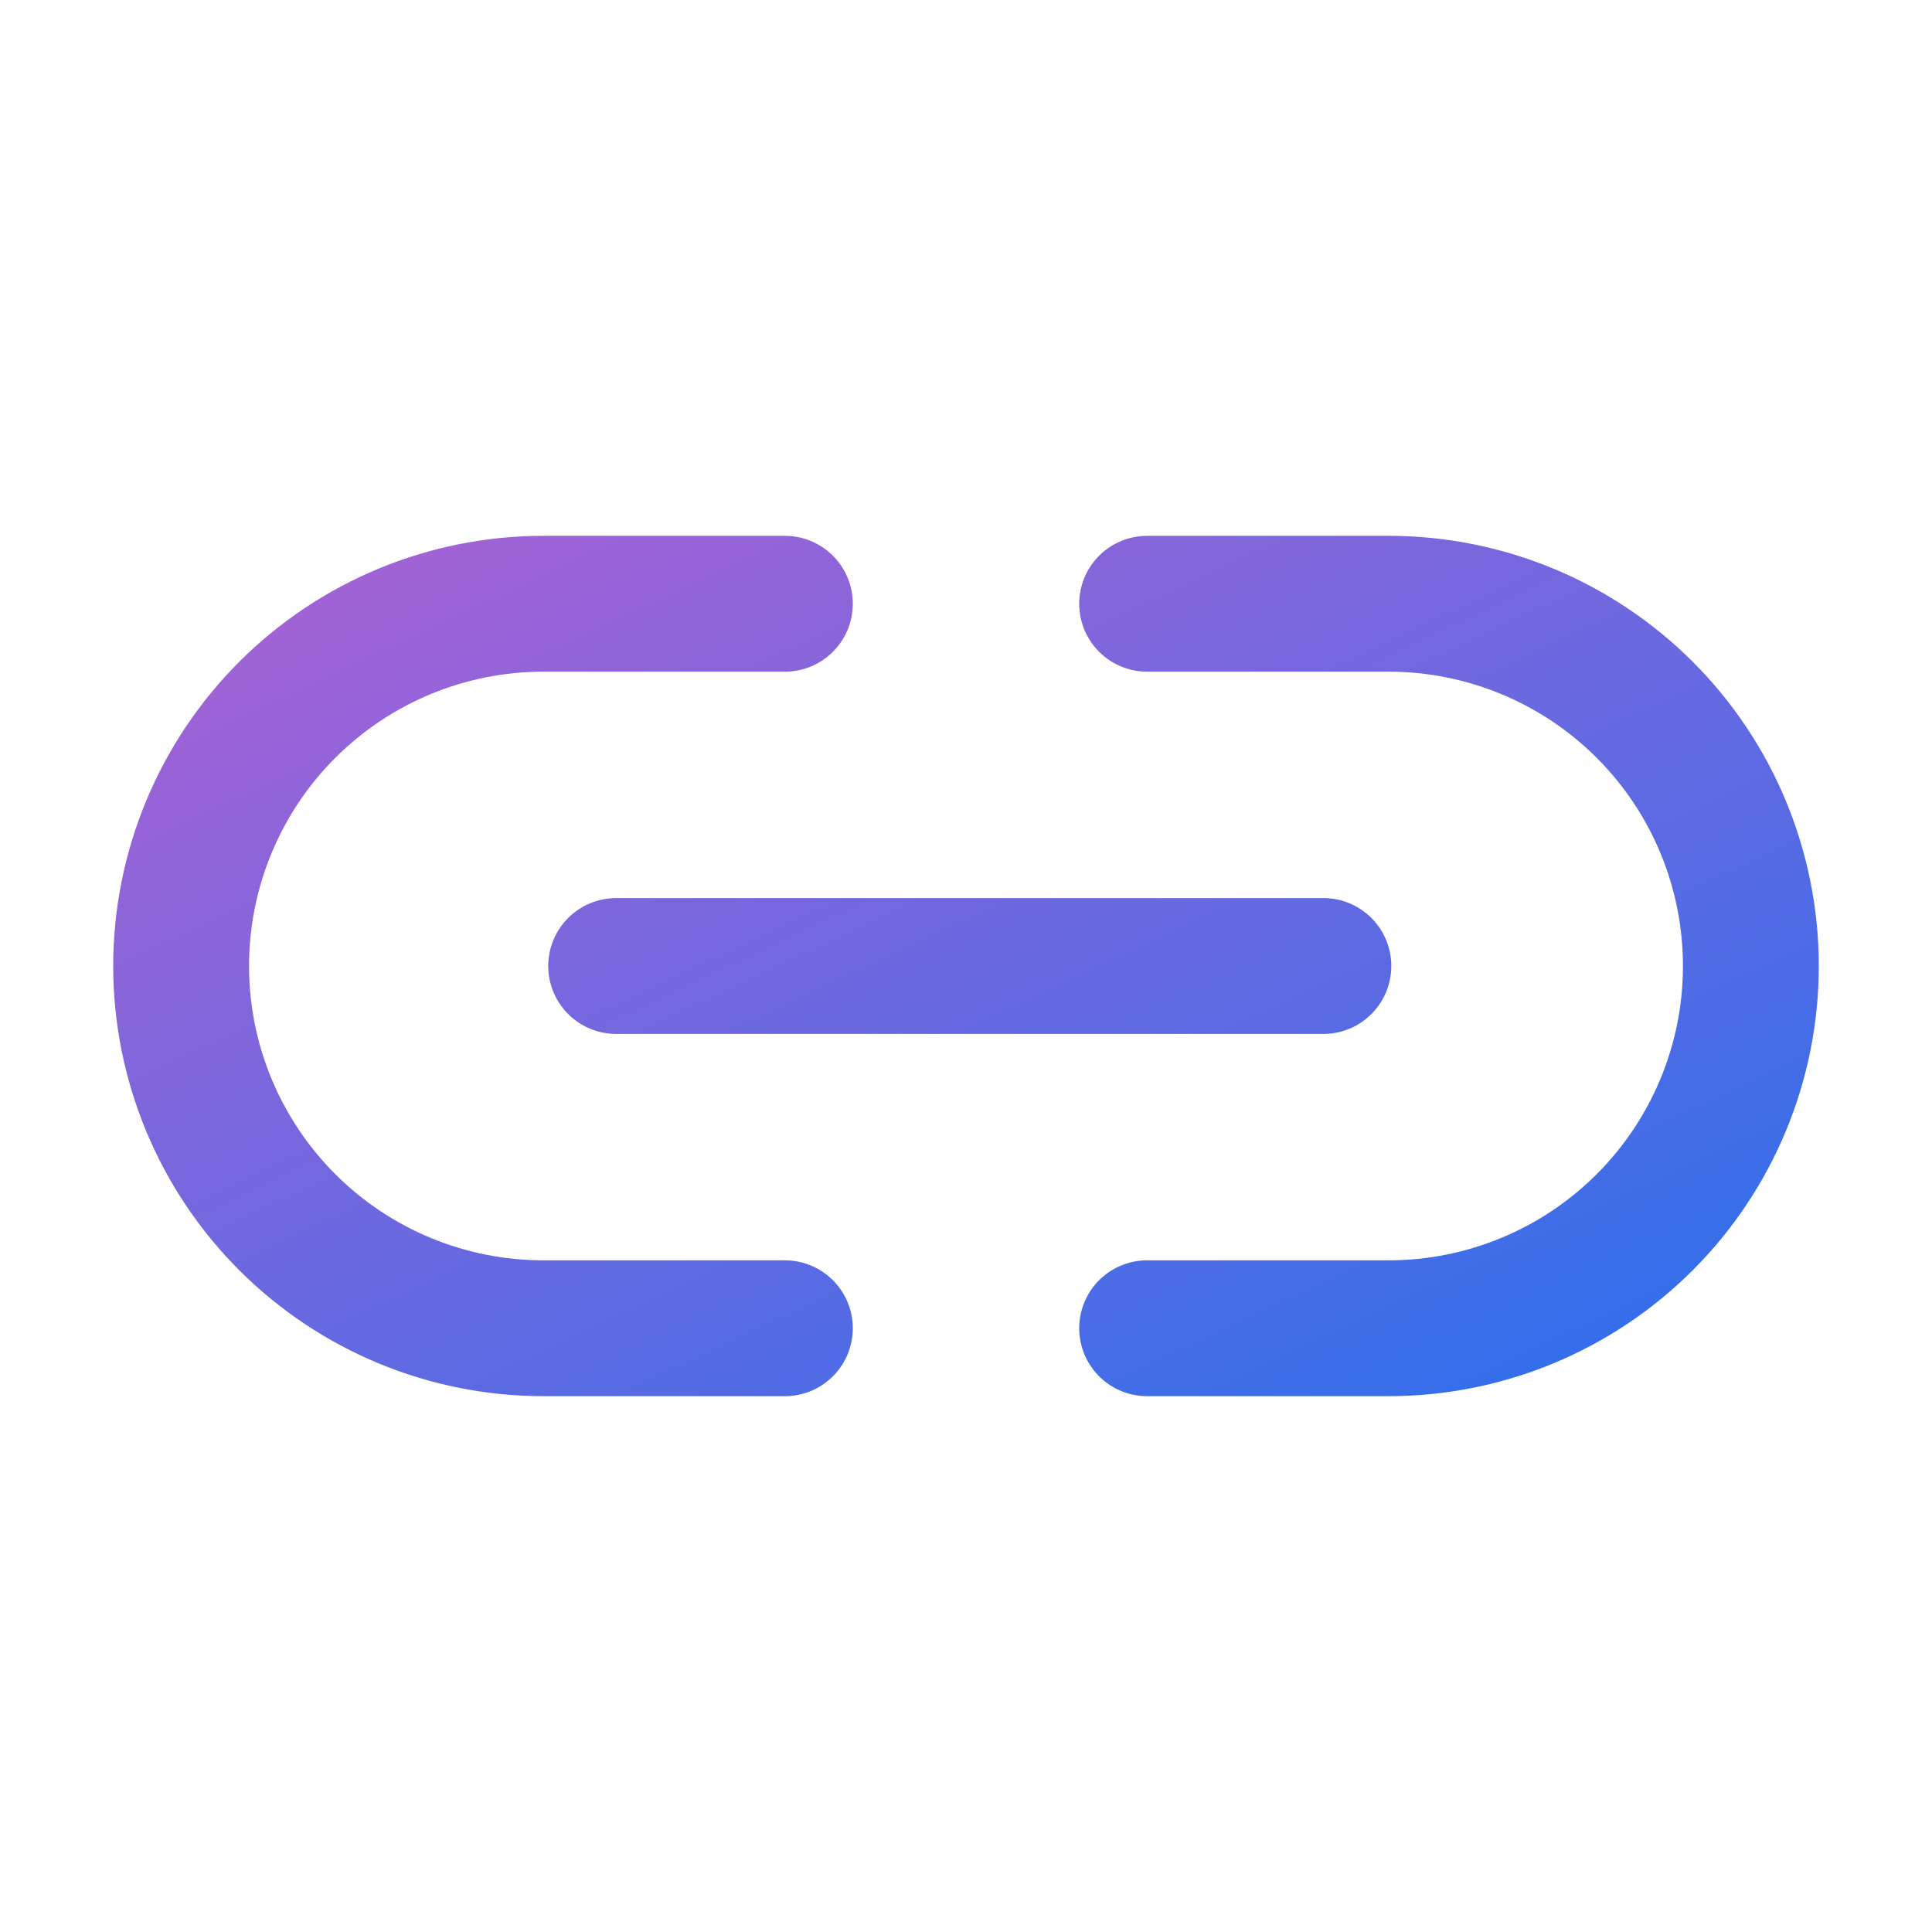
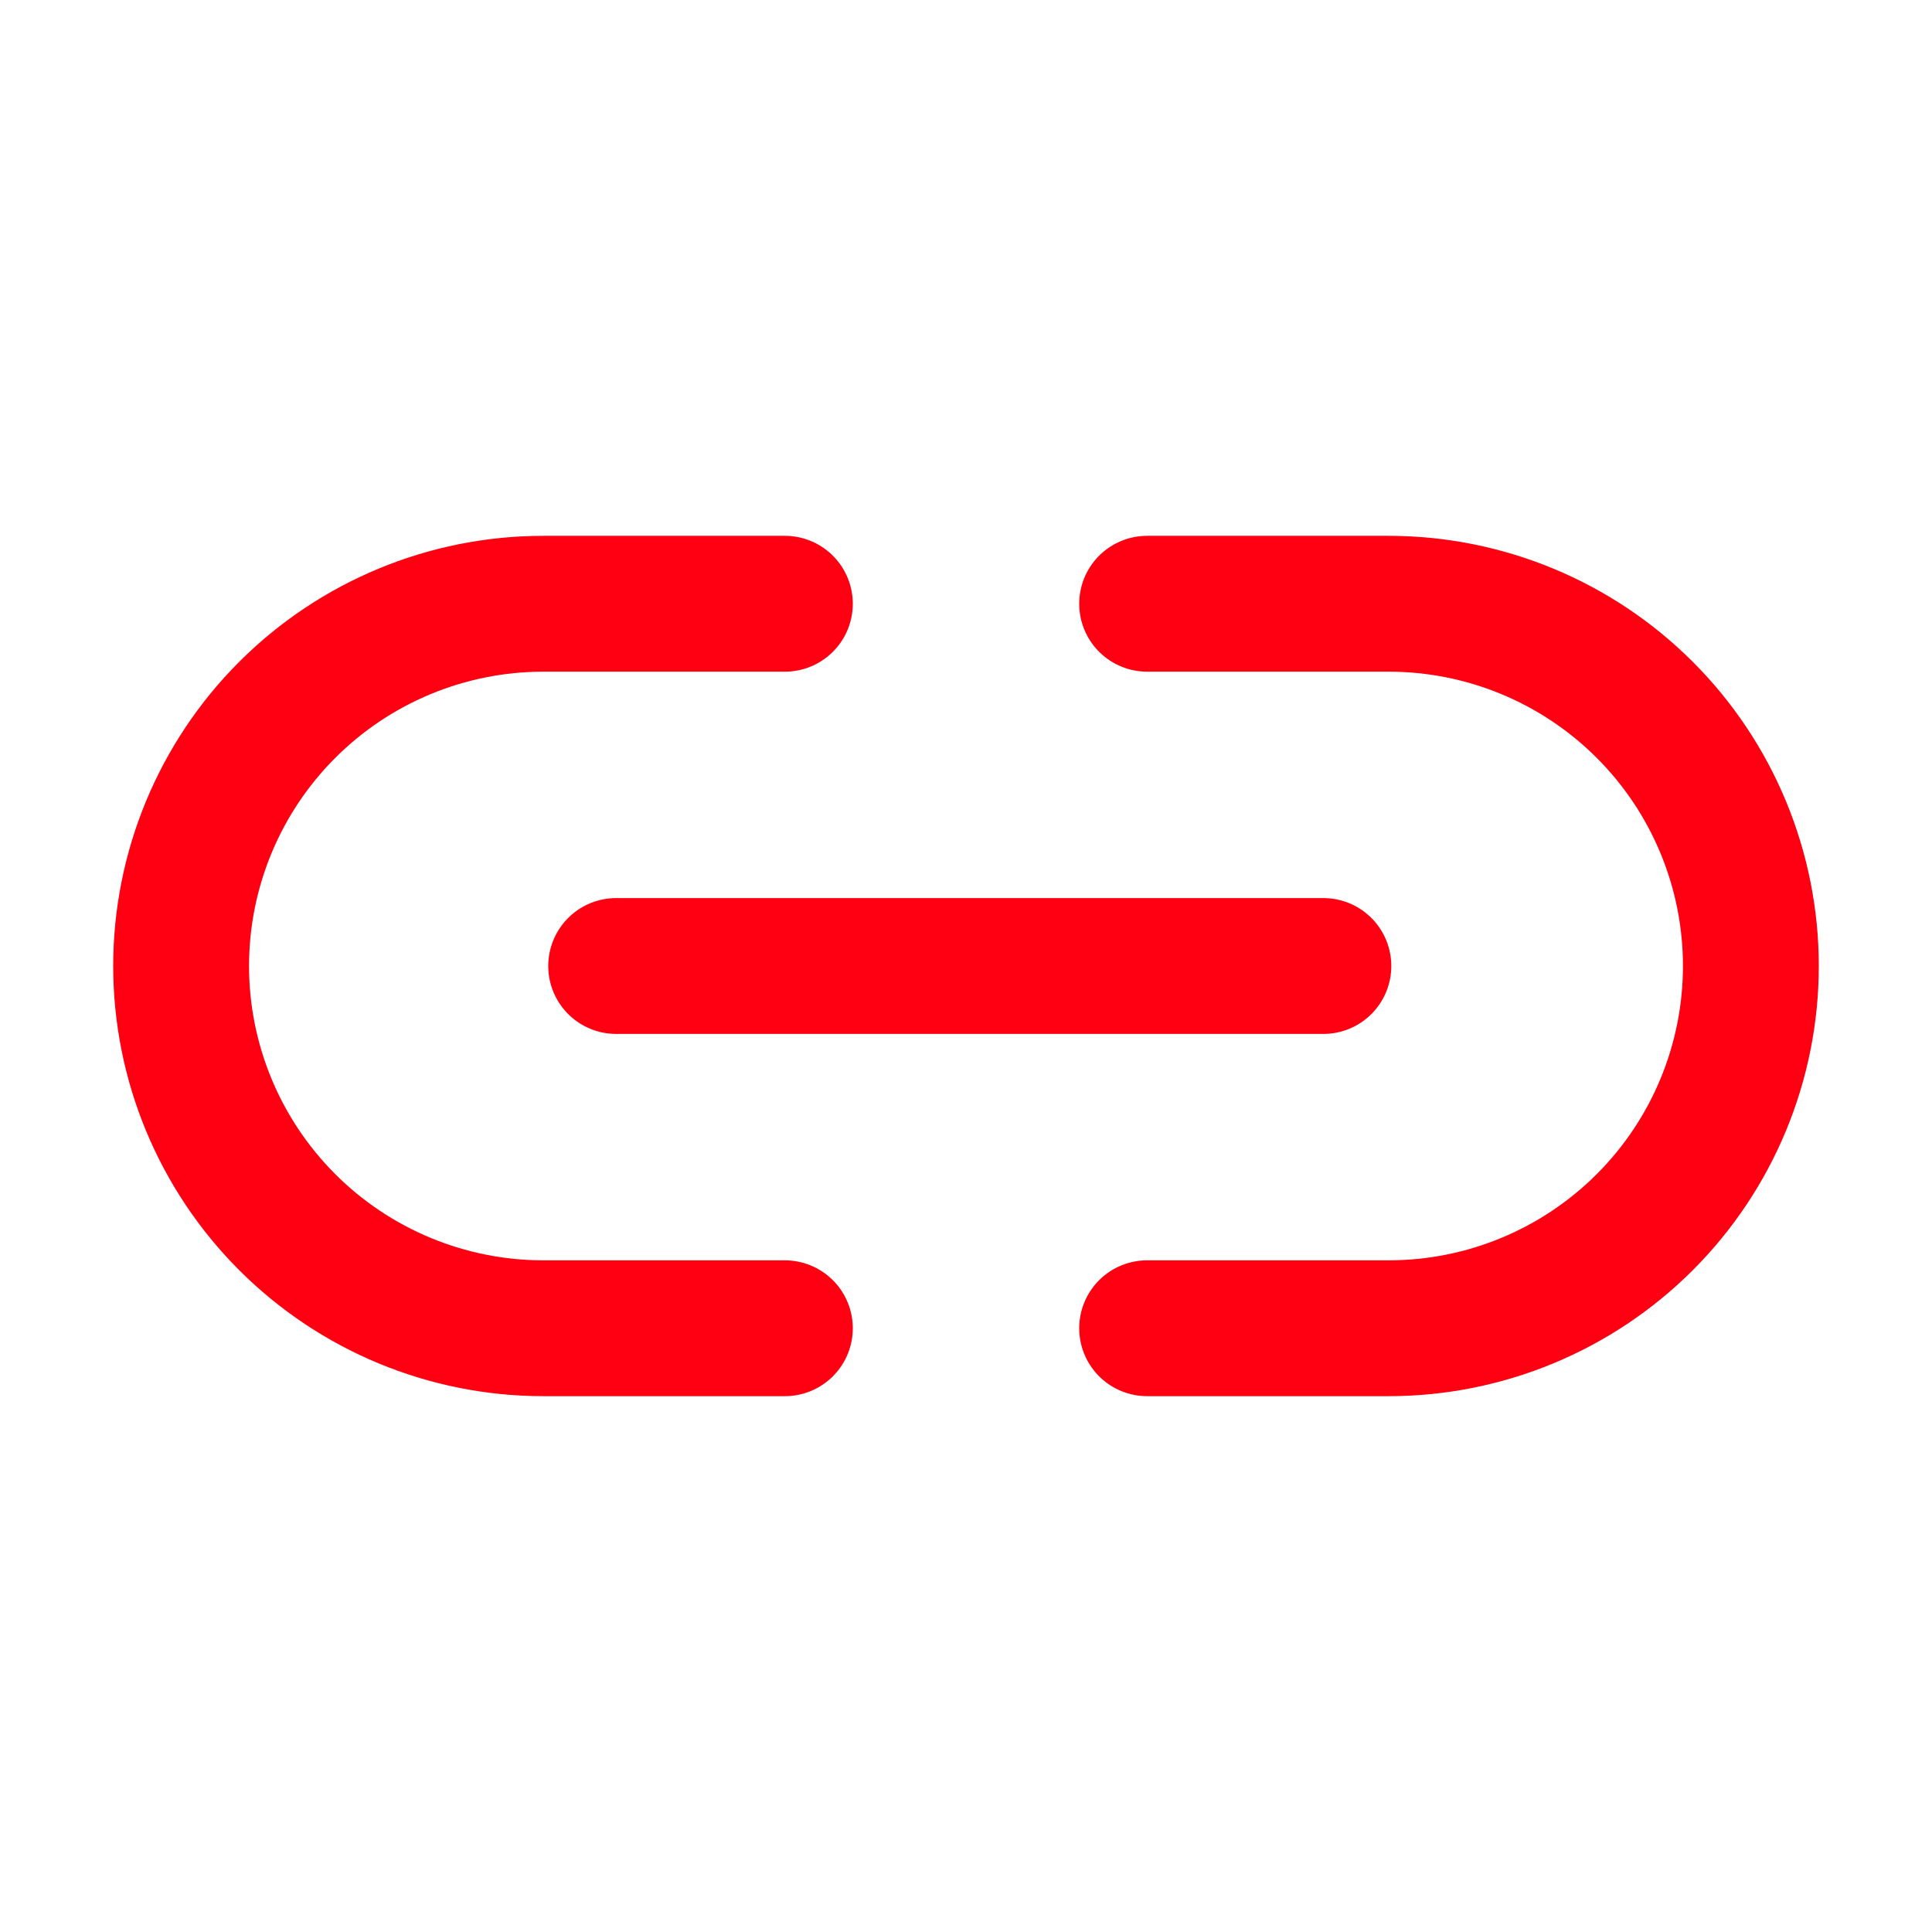
<svg xmlns="http://www.w3.org/2000/svg" width="512" height="512" viewBox="0 0 512 512" fill="none">
-   <path d="M208 352H144C118.539 352 94.121 341.886 76.118 323.882C58.114 305.879 48 281.461 48 256C48 230.539 58.114 206.121 76.118 188.118C94.121 170.114 118.539 160 144 160H208M304 160H368C393.461 160 417.879 170.114 435.882 188.118C453.886 206.121 464 230.539 464 256C464 281.461 453.886 305.879 435.882 323.882C417.879 341.886 393.461 352 368 352H304M163.29 256H350.71" stroke="url(#paint0_linear_112_7)" stroke-width="36" stroke-linecap="round" stroke-linejoin="round" />
-   <defs>
-     <linearGradient id="paint0_linear_112_7" x1="48" y1="160.015" x2="197.341" y2="477.442" gradientUnits="userSpaceOnUse">
-       <stop stop-color="#A562D5" />
-       <stop offset="1" stop-color="#306FEB" />
-     </linearGradient>
-   </defs>
+   <path d="M208 352H144C118.539 352 94.121 341.886 76.118 323.882C58.114 305.879 48 281.461 48 256C48 230.539 58.114 206.121 76.118 188.118C94.121 170.114 118.539 160 144 160H208M304 160H368C393.461 160 417.879 170.114 435.882 188.118C453.886 206.121 464 230.539 464 256C464 281.461 453.886 305.879 435.882 323.882C417.879 341.886 393.461 352 368 352H304M163.29 256H350.71" stroke="#FF0012" stroke-width="36" stroke-linecap="round" stroke-linejoin="round" />
</svg>
